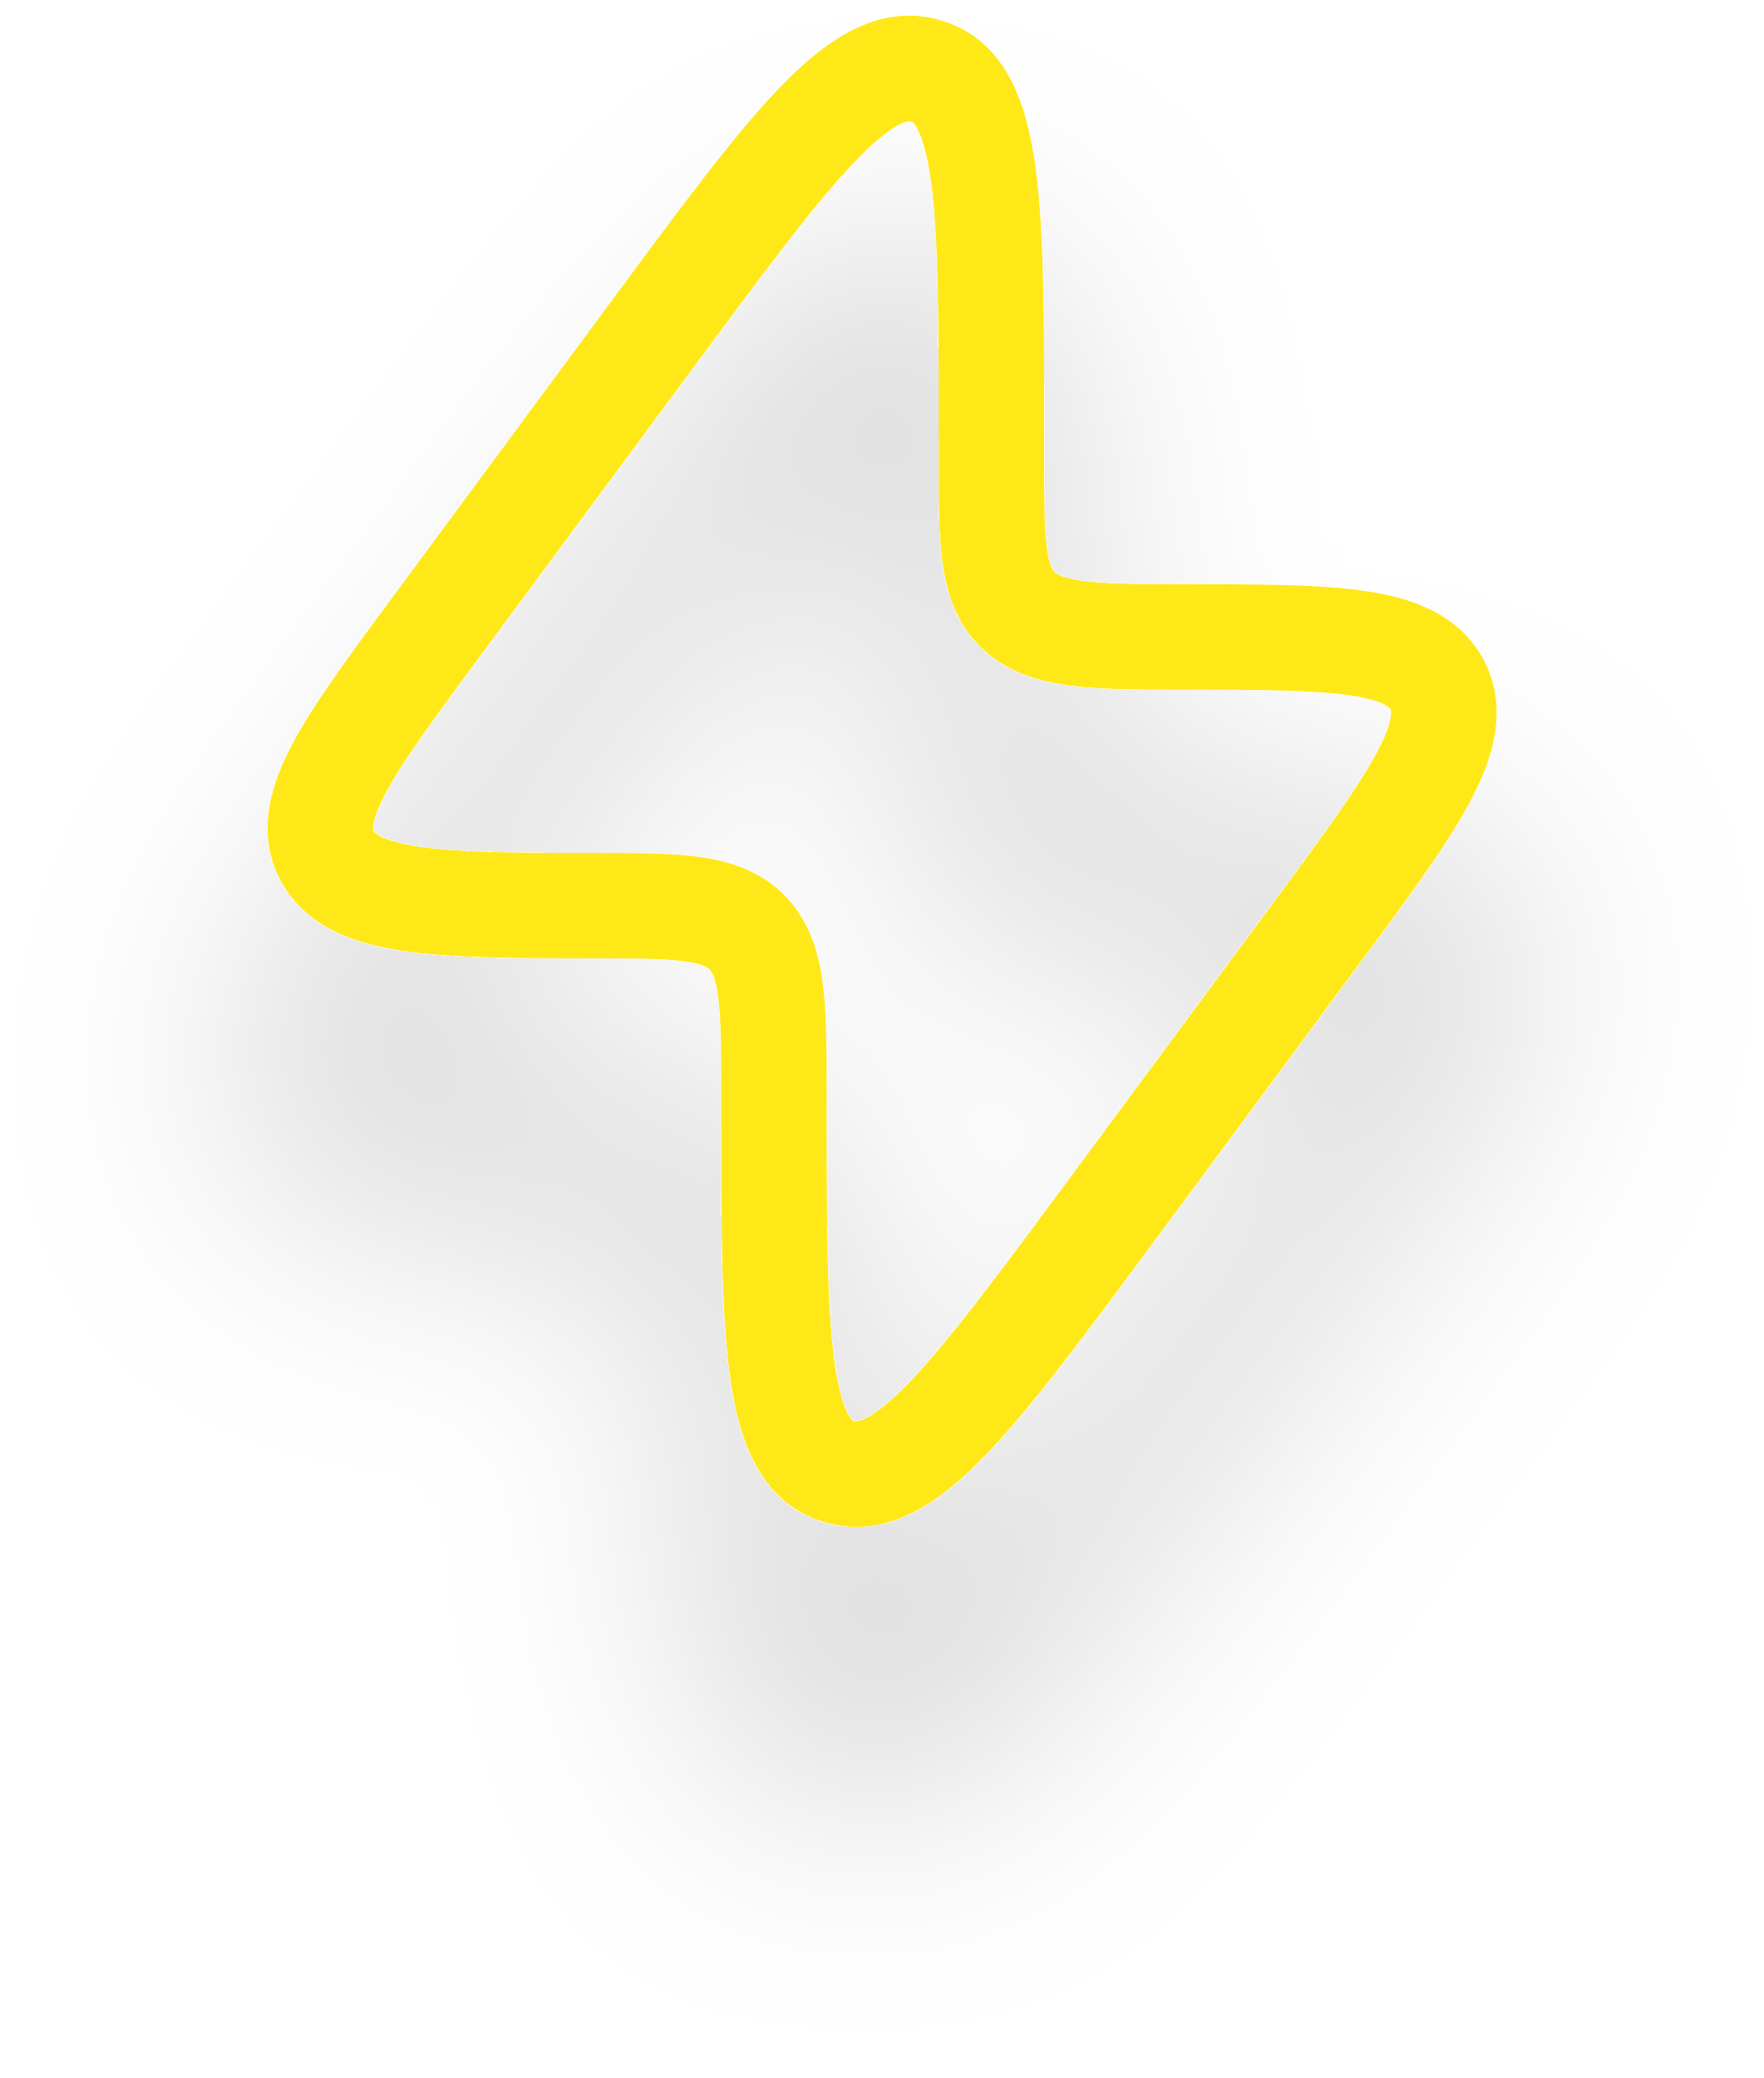
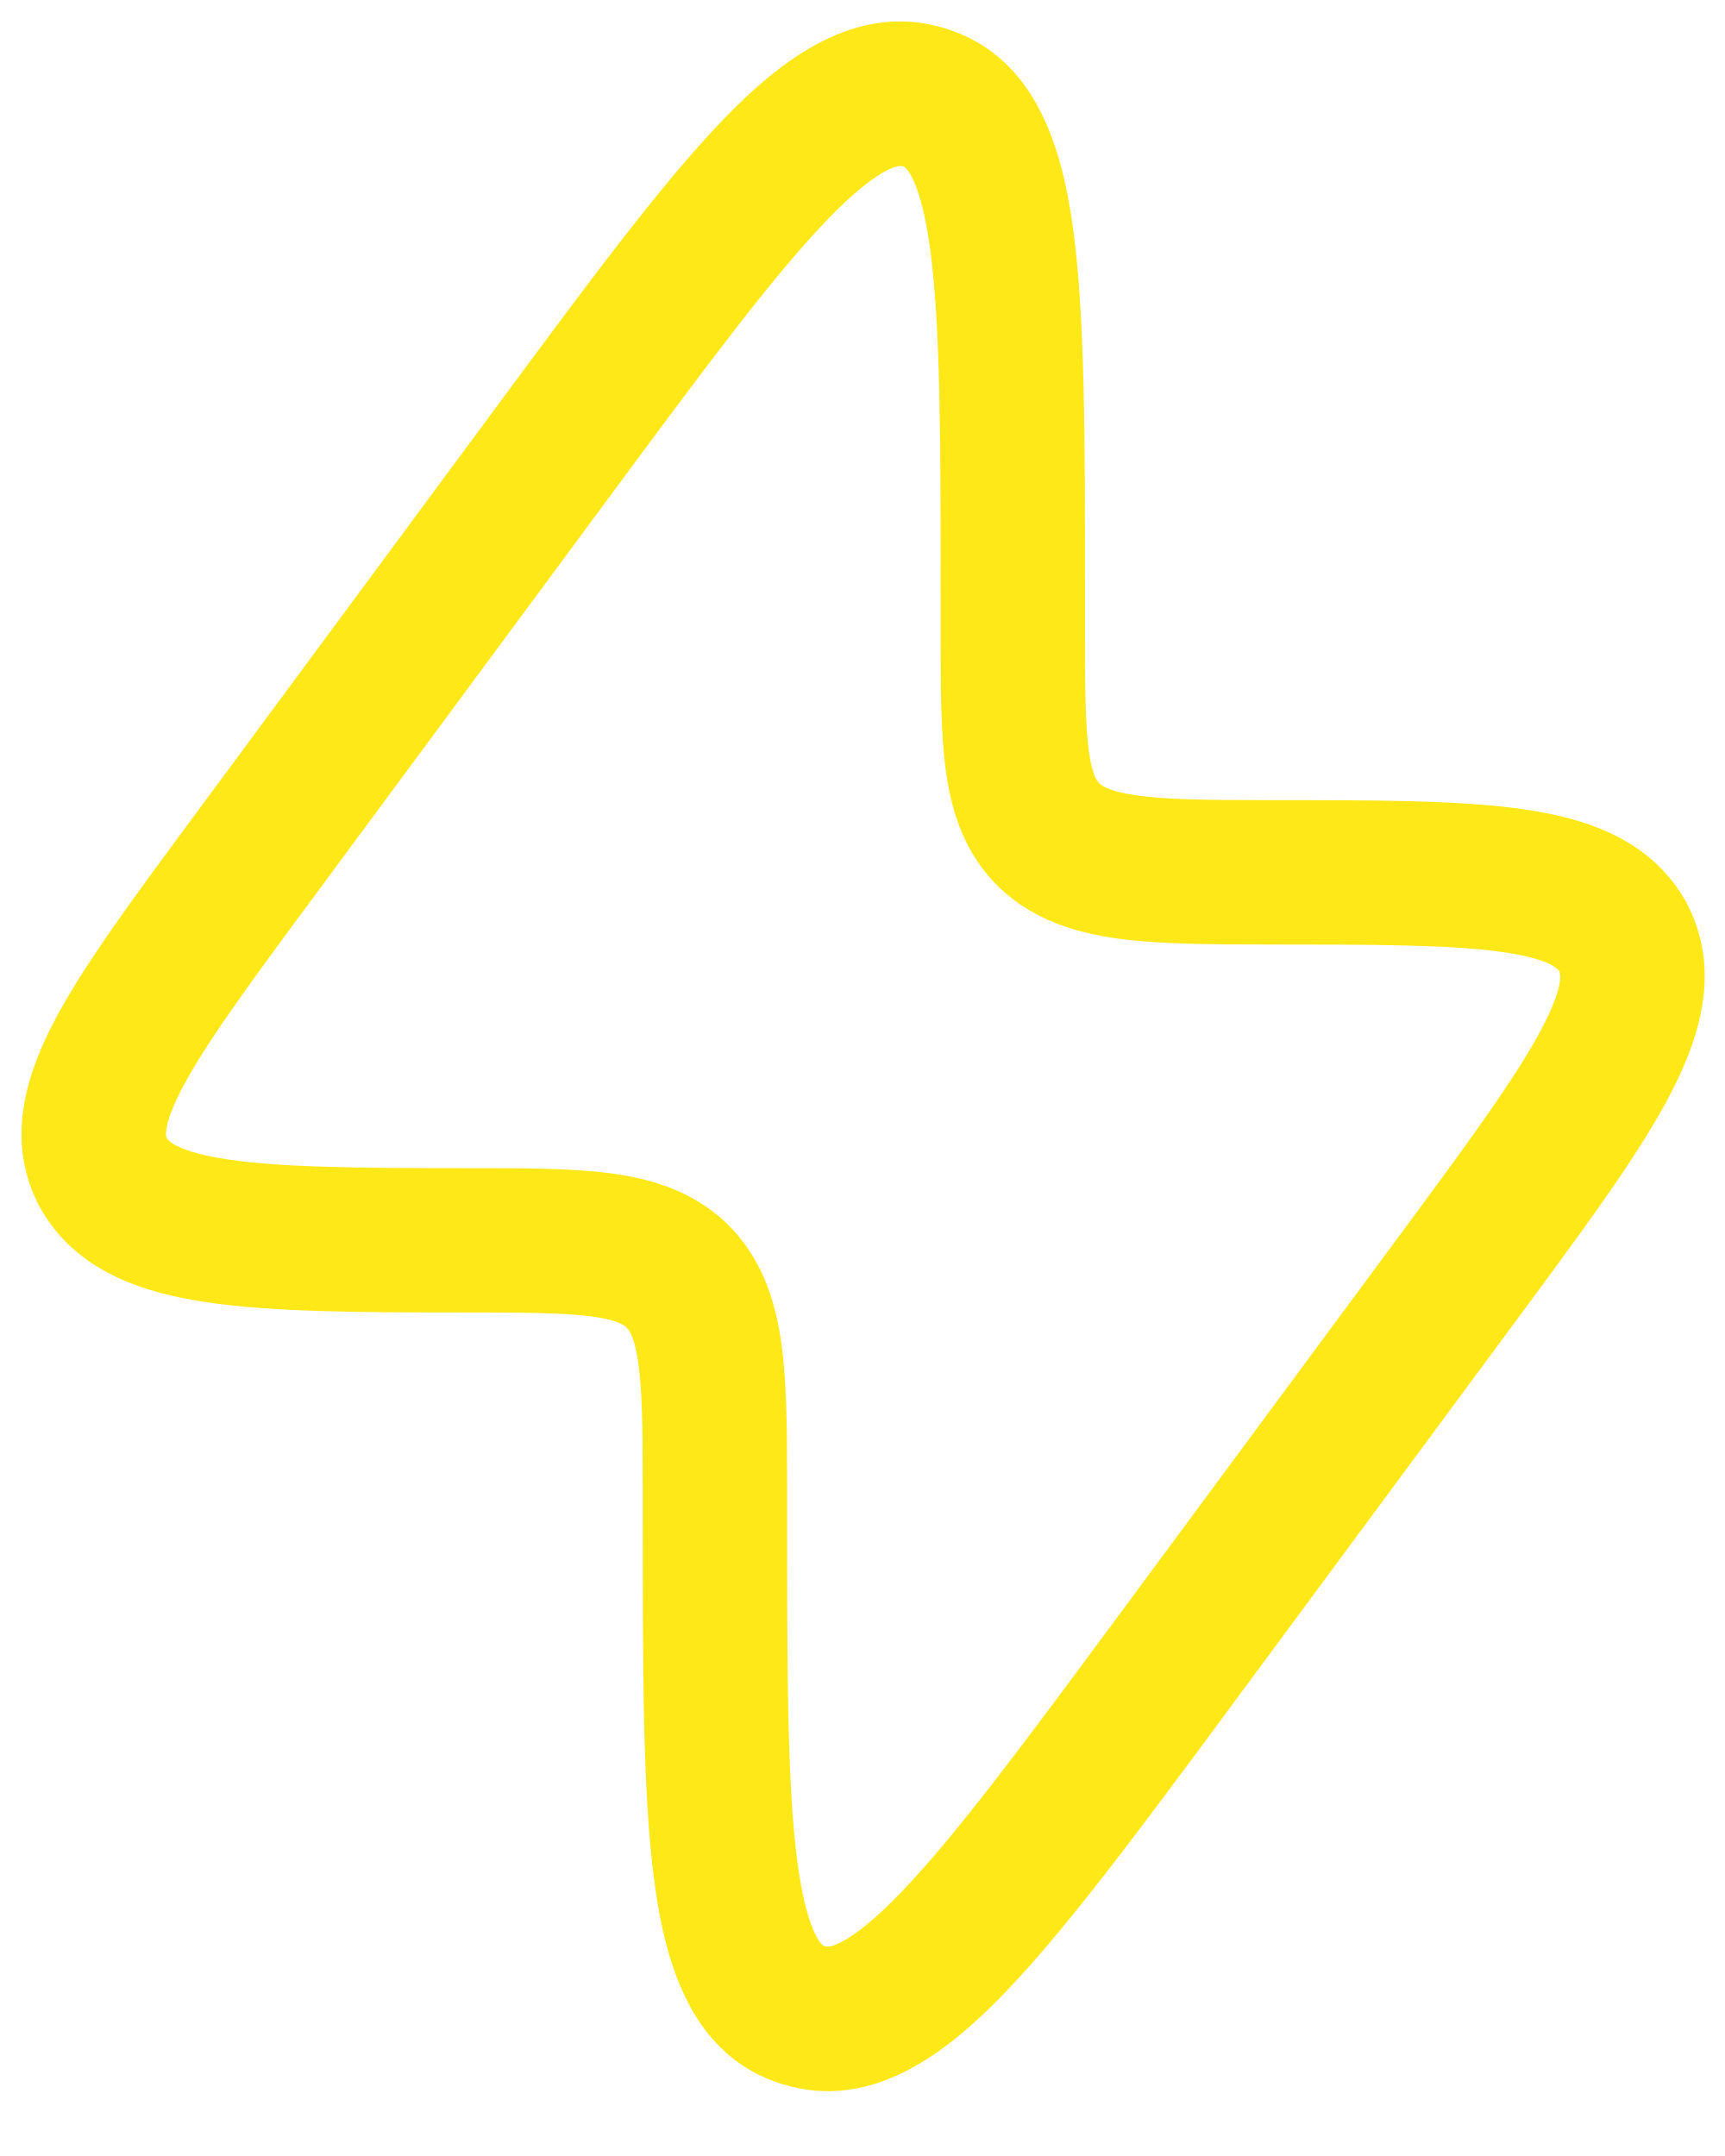
- <svg xmlns="http://www.w3.org/2000/svg" width="28" height="33" viewBox="0 0 28 33" fill="none">
-   <g filter="url(#filter0_d_193_688)">
-     <path fill-rule="evenodd" clip-rule="evenodd" d="M23.534 10.433C23.12 9.717 22.362 9.481 21.638 9.38C20.909 9.278 19.932 9.278 18.751 9.278L18.684 9.278C17.981 9.278 17.521 9.271 17.186 9.224C16.883 9.182 16.787 9.12 16.746 9.084C16.715 9.052 16.662 8.979 16.625 8.714C16.582 8.402 16.58 7.975 16.58 7.289V6.872C16.58 5.1 16.58 3.68 16.444 2.668C16.316 1.718 16.012 0.652 14.958 0.329C13.923 0.011 13.054 0.692 12.379 1.393C11.66 2.14 10.806 3.296 9.737 4.743L6.236 9.48C5.554 10.402 4.987 11.17 4.648 11.805C4.309 12.442 4.062 13.198 4.438 13.952L4.44 13.955L4.444 13.963L4.448 13.972L4.453 13.981L4.457 13.99L4.462 13.999L4.467 14.007L4.472 14.016L4.477 14.024L4.478 14.026C4.888 14.737 5.643 14.986 6.374 15.097C7.126 15.212 8.13 15.219 9.348 15.219C10.059 15.219 10.512 15.221 10.845 15.263C11.139 15.301 11.226 15.358 11.264 15.392C11.298 15.427 11.356 15.508 11.397 15.782C11.445 16.096 11.452 16.53 11.452 17.208L11.452 17.625C11.452 19.397 11.452 20.817 11.588 21.829C11.716 22.779 12.021 23.845 13.074 24.168C14.11 24.486 14.978 23.805 15.653 23.104C16.372 22.357 17.226 21.201 18.296 19.754L21.755 15.074C22.459 14.121 23.038 13.326 23.379 12.663C23.713 12.015 23.947 11.255 23.574 10.507L23.573 10.505L23.569 10.496L23.564 10.487L23.56 10.479L23.555 10.47L23.55 10.461L23.545 10.452L23.54 10.443L23.536 10.436L23.534 10.433ZM13.586 2.554C12.952 3.213 12.162 4.279 11.042 5.794L7.624 10.418C6.89 11.411 6.399 12.08 6.126 12.592C5.993 12.841 5.943 12.999 5.929 13.094C5.92 13.153 5.925 13.18 5.933 13.197C5.959 13.236 6.077 13.358 6.626 13.442C7.227 13.534 8.09 13.545 9.348 13.545L9.4 13.545C10.044 13.545 10.605 13.545 11.056 13.602C11.54 13.664 12.02 13.804 12.418 14.178L12.424 14.184L12.431 14.191C12.821 14.574 12.98 15.05 13.053 15.533C13.122 15.995 13.126 16.563 13.126 17.208L13.126 17.553C13.126 19.414 13.128 20.719 13.247 21.605C13.307 22.047 13.387 22.305 13.463 22.45C13.521 22.558 13.554 22.565 13.563 22.567L13.565 22.568L13.566 22.568C13.578 22.572 13.619 22.587 13.746 22.523C13.905 22.443 14.131 22.271 14.447 21.943C15.081 21.284 15.87 20.219 16.991 18.703L20.409 14.079C21.138 13.091 21.625 12.413 21.891 11.896C22.12 11.453 22.095 11.303 22.08 11.263C22.055 11.226 21.942 11.113 21.407 11.038C20.807 10.954 19.949 10.952 18.684 10.952C18.011 10.952 17.428 10.948 16.955 10.883C16.468 10.815 15.986 10.668 15.592 10.297L15.586 10.291L15.579 10.285C15.185 9.898 15.033 9.423 14.967 8.943C14.906 8.503 14.906 7.958 14.906 7.343L14.906 6.944C14.906 5.083 14.904 3.778 14.785 2.892C14.725 2.451 14.645 2.192 14.569 2.047C14.511 1.939 14.478 1.932 14.469 1.93L14.467 1.929L14.466 1.929C14.454 1.925 14.413 1.911 14.286 1.974C14.128 2.054 13.901 2.226 13.586 2.554Z" fill="#FFE818" />
-   </g>
-   <defs>
-     <filter id="filter0_d_193_688" x="0.25" y="0.249" width="27.515" height="32" filterUnits="userSpaceOnUse" color-interpolation-filters="sRGB">
-       <feFlood flood-opacity="0" result="BackgroundImageFix" />
-       <feColorMatrix in="SourceAlpha" type="matrix" values="0 0 0 0 0 0 0 0 0 0 0 0 0 0 0 0 0 0 127 0" result="hardAlpha" />
-       <feOffset dy="4" />
-       <feGaussianBlur stdDeviation="2" />
-       <feComposite in2="hardAlpha" operator="out" />
-       <feColorMatrix type="matrix" values="0 0 0 0 0 0 0 0 0 0 0 0 0 0 0 0 0 0 0.25 0" />
-       <feBlend mode="normal" in2="BackgroundImageFix" result="effect1_dropShadow_193_688" />
-       <feBlend mode="normal" in="SourceGraphic" in2="effect1_dropShadow_193_688" result="shape" />
-     </filter>
-   </defs>
+ <svg xmlns="http://www.w3.org/2000/svg" width="20" height="25" viewBox="0 0 20 25" fill="none">
+   <path fill-rule="evenodd" clip-rule="evenodd" d="M19.534 10.433C19.12 9.717 18.362 9.481 17.638 9.38C16.909 9.278 15.932 9.278 14.751 9.278L14.684 9.278C13.981 9.278 13.521 9.271 13.186 9.224C12.883 9.182 12.787 9.12 12.746 9.084C12.715 9.052 12.662 8.979 12.625 8.714C12.582 8.402 12.58 7.975 12.58 7.289V6.872C12.58 5.1 12.58 3.68 12.444 2.668C12.316 1.718 12.012 0.652 10.958 0.329C9.923 0.011 9.054 0.692 8.379 1.393C7.66 2.14 6.806 3.296 5.737 4.743L2.236 9.48C1.554 10.402 0.987 11.17 0.648 11.805C0.309 12.442 0.062 13.198 0.438 13.952L0.44 13.955L0.444 13.963L0.448 13.972L0.453 13.981L0.457 13.99L0.462 13.999L0.467 14.007L0.472 14.016L0.477 14.024L0.478 14.026C0.888 14.737 1.643 14.986 2.374 15.097C3.126 15.212 4.13 15.219 5.348 15.219C6.059 15.219 6.512 15.221 6.845 15.263C7.139 15.301 7.226 15.358 7.264 15.392C7.298 15.427 7.356 15.508 7.397 15.782C7.445 16.096 7.452 16.53 7.452 17.208L7.452 17.625C7.452 19.397 7.452 20.817 7.588 21.829C7.716 22.779 8.02 23.845 9.074 24.168C10.11 24.486 10.978 23.805 11.653 23.104C12.372 22.357 13.226 21.201 14.296 19.754L17.755 15.074C18.459 14.121 19.038 13.326 19.379 12.663C19.713 12.015 19.947 11.255 19.574 10.507L19.573 10.505L19.569 10.496L19.564 10.487L19.56 10.479L19.555 10.47L19.55 10.461L19.545 10.452L19.54 10.443L19.536 10.436L19.534 10.433ZM9.586 2.554C8.952 3.213 8.162 4.279 7.042 5.794L3.624 10.418C2.89 11.411 2.399 12.08 2.126 12.592C1.993 12.841 1.943 12.999 1.929 13.094C1.92 13.153 1.925 13.18 1.933 13.197C1.959 13.236 2.077 13.358 2.626 13.442C3.227 13.534 4.09 13.545 5.348 13.545L5.4 13.545C6.044 13.545 6.605 13.545 7.056 13.602C7.54 13.664 8.02 13.804 8.418 14.178L8.424 14.184L8.431 14.191C8.821 14.574 8.98 15.05 9.053 15.533C9.122 15.995 9.126 16.563 9.126 17.208L9.126 17.553C9.126 19.414 9.128 20.719 9.247 21.605C9.307 22.047 9.387 22.305 9.463 22.45C9.521 22.558 9.554 22.565 9.563 22.567L9.565 22.568L9.567 22.568C9.578 22.572 9.619 22.587 9.746 22.523C9.905 22.443 10.131 22.271 10.447 21.943C11.081 21.284 11.87 20.219 12.991 18.703L16.409 14.079C17.138 13.091 17.625 12.413 17.891 11.896C18.12 11.453 18.095 11.303 18.08 11.263C18.055 11.226 17.942 11.113 17.407 11.038C16.807 10.954 15.949 10.952 14.684 10.952C14.011 10.952 13.428 10.948 12.955 10.883C12.468 10.815 11.986 10.668 11.592 10.297L11.586 10.291L11.579 10.285C11.185 9.898 11.033 9.423 10.967 8.943C10.906 8.503 10.906 7.958 10.906 7.343L10.906 6.944C10.906 5.083 10.904 3.778 10.785 2.892C10.725 2.451 10.645 2.192 10.569 2.047C10.511 1.939 10.478 1.932 10.469 1.93L10.467 1.929L10.466 1.929C10.454 1.925 10.413 1.911 10.286 1.974C10.128 2.054 9.901 2.226 9.586 2.554Z" fill="#FFE818" />
</svg>
